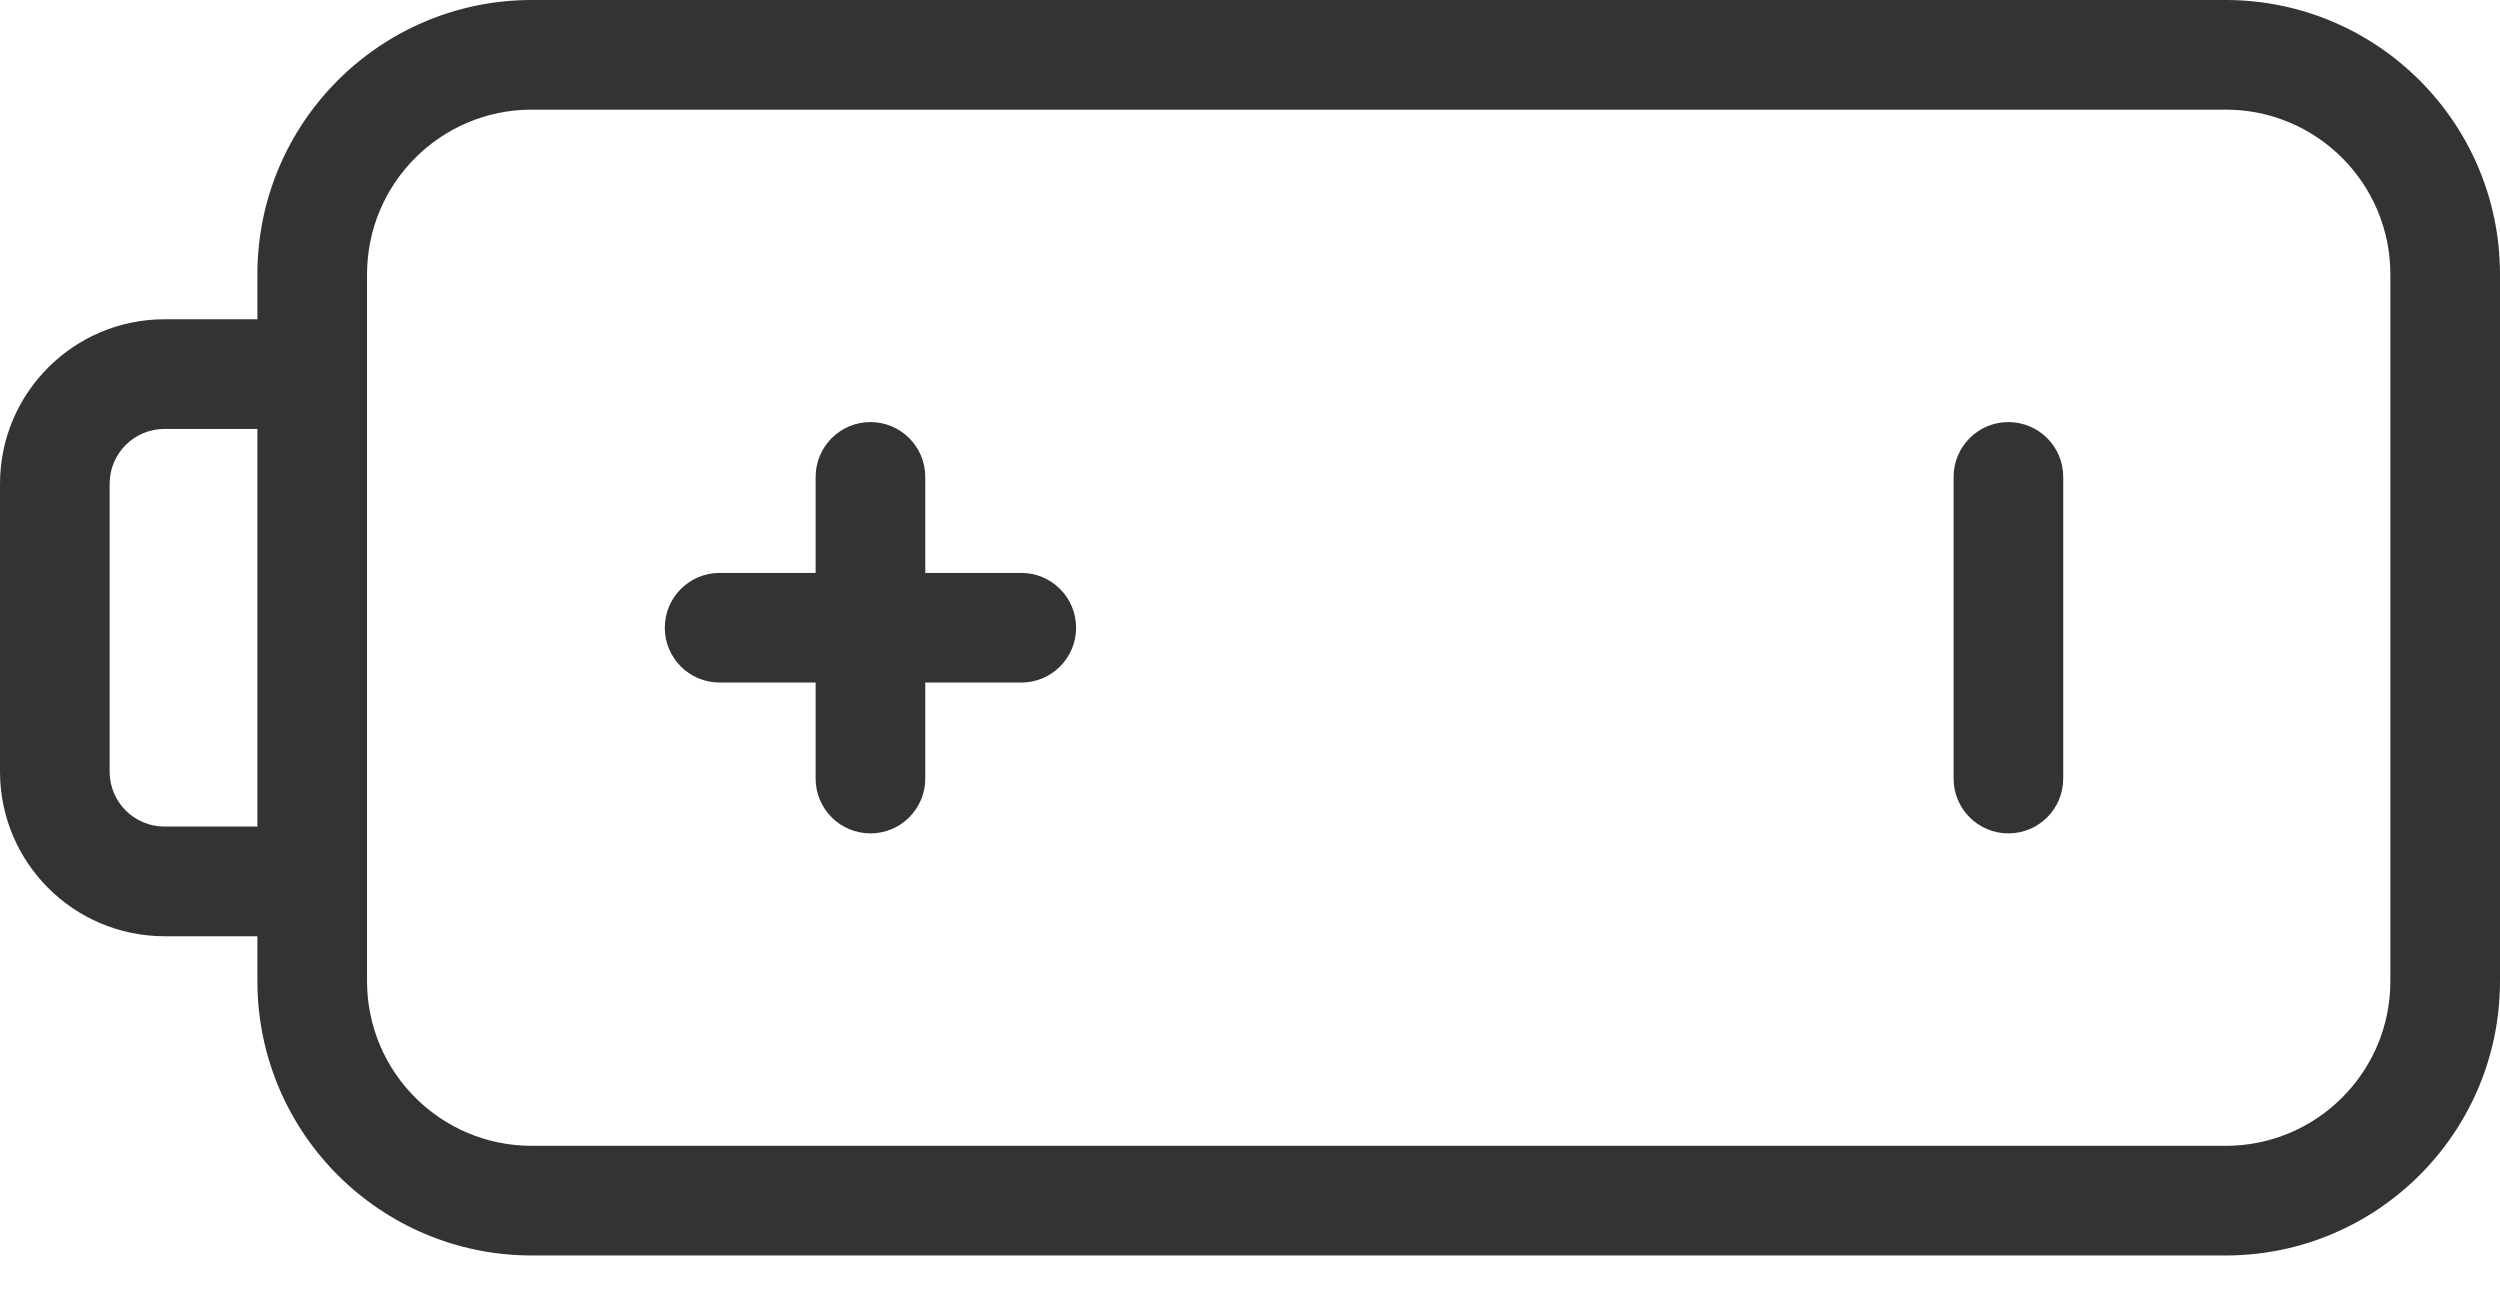
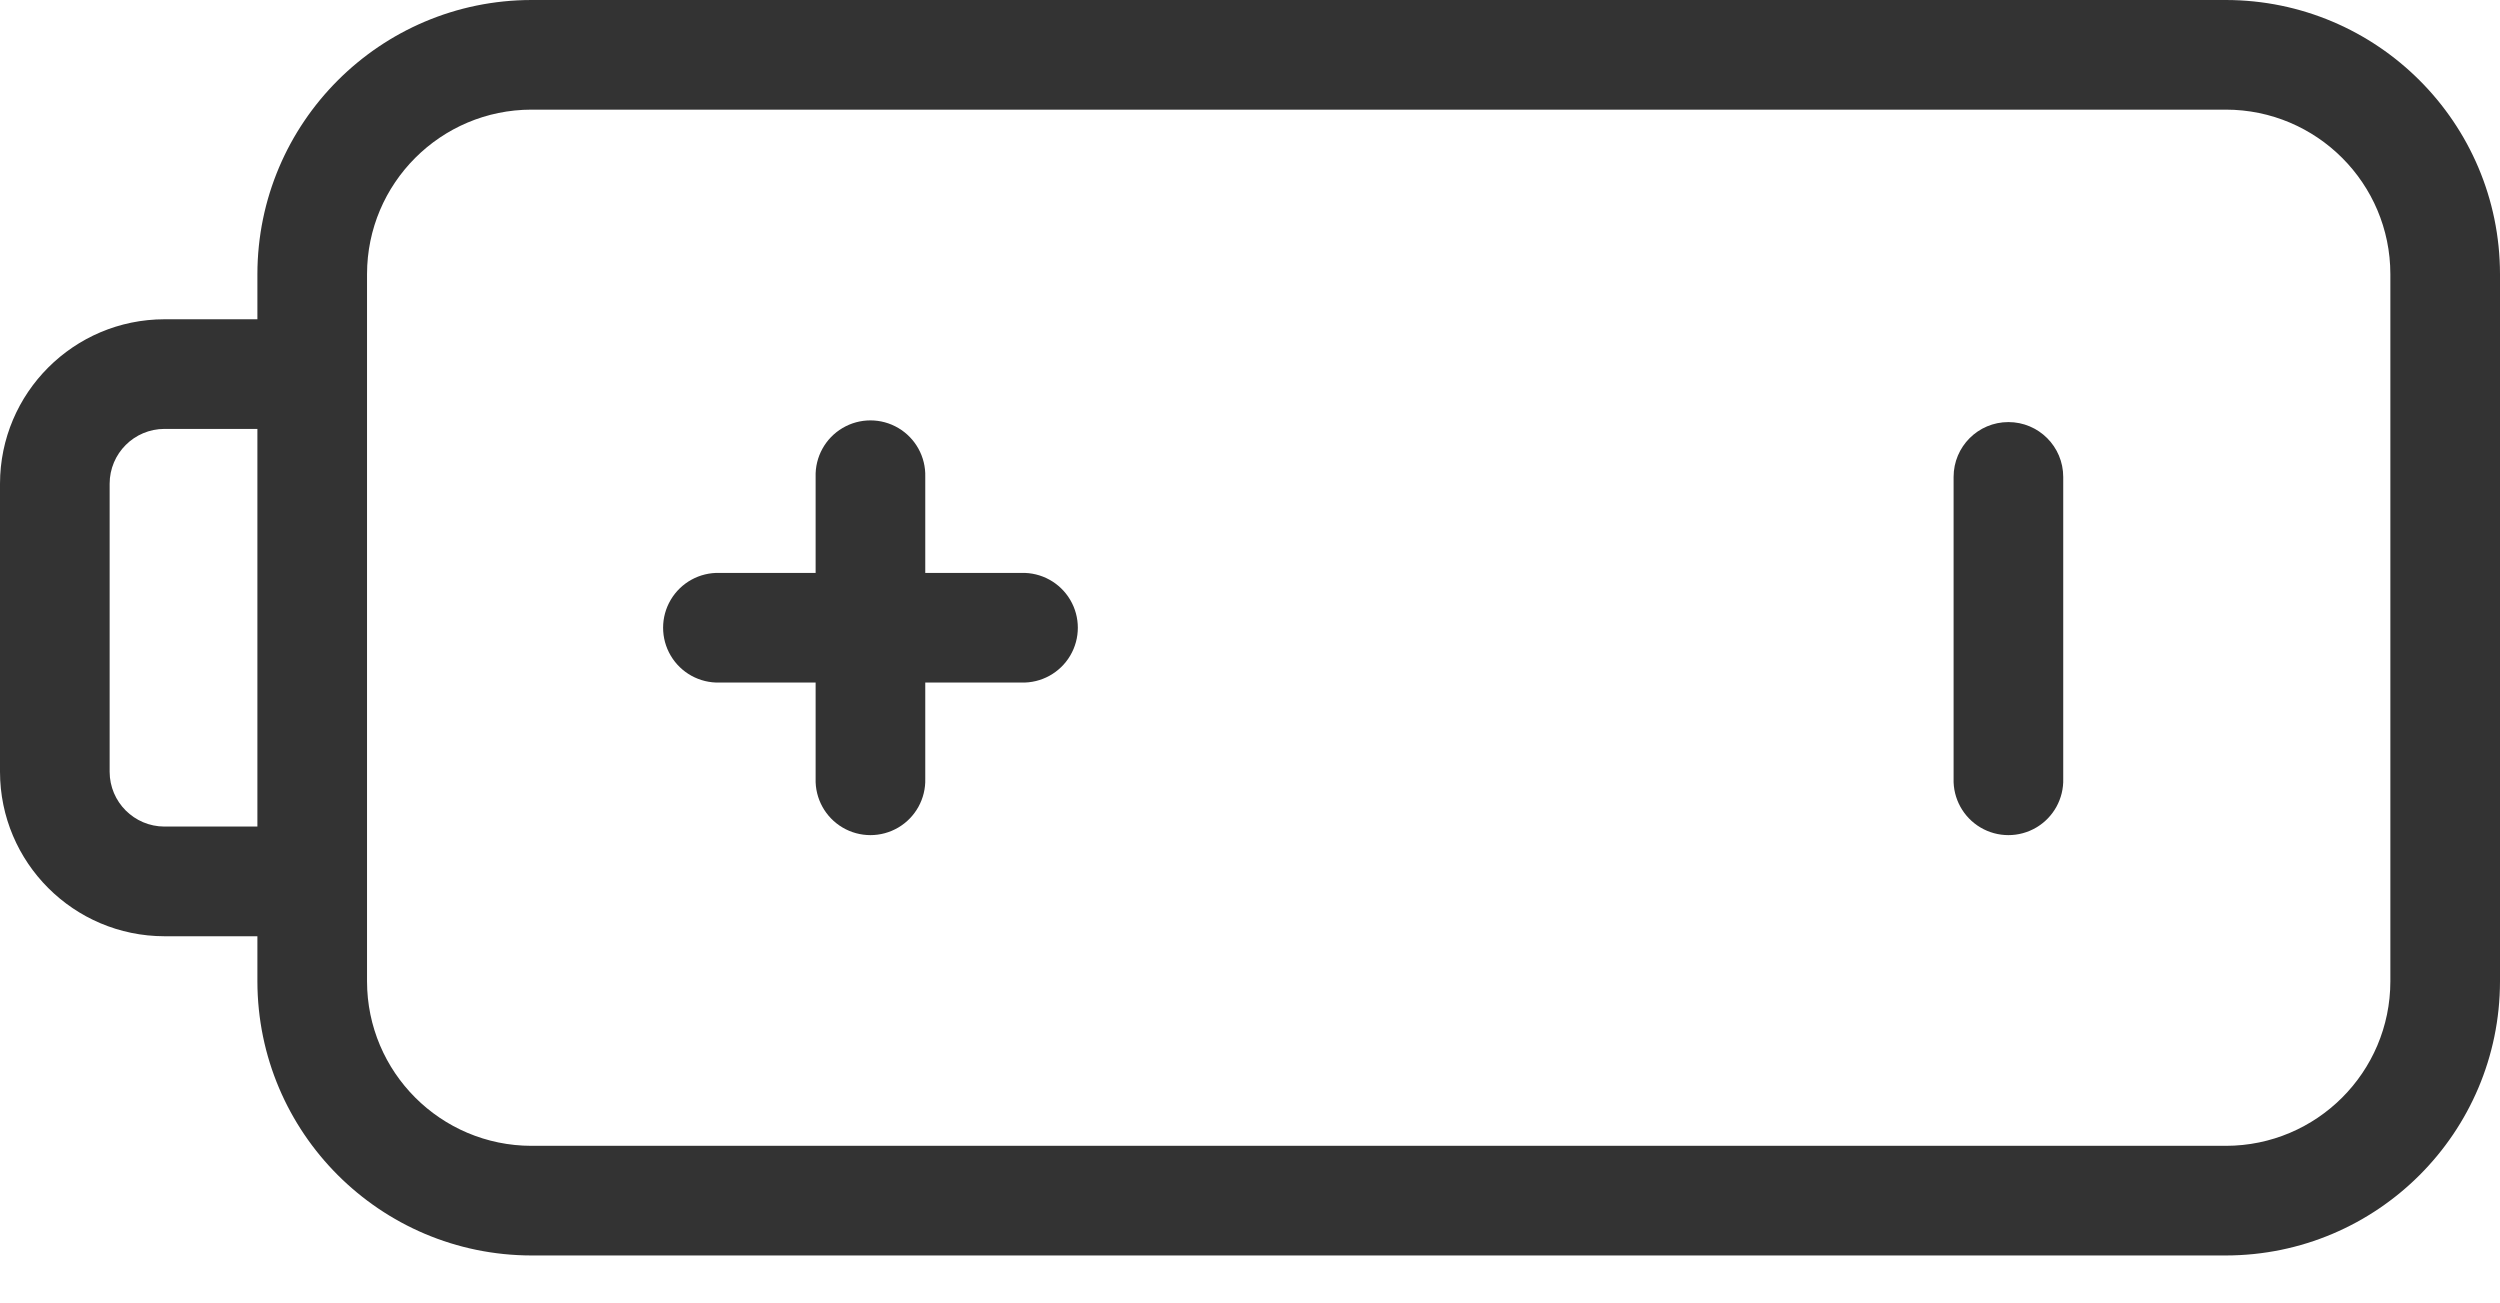
- <svg xmlns="http://www.w3.org/2000/svg" width="48" height="25" version="1.1" viewBox="0 0 48 25">
-   <g id="Events" fill="none" fill-rule="evenodd" stroke="none" stroke-width="1">
-     <g id="Assets" transform="translate(-146, -253)">
-       <g id="Icons-/-Battery" transform="translate(144, 239)">
-         <g id="Icon" fill="#D8D8D8" fill-opacity="0">
-           <circle id="Oval" cx="26" cy="26" r="26" />
-         </g>
-         <g id="010-battery" fill="#333" fill-rule="nonzero" transform="translate(2, 14)">
-           <path id="Shape" d="M42.737,0 L10.205,0 C7.3,0.003 4.945,2.358 4.942,5.263 L4.942,6.13 L3.158,6.13 C1.414,6.132 0.002,7.544 2.84217094e-14,9.287 L2.84217094e-14,14.818 C0.002,16.561 1.414,17.974 3.158,17.976 L4.942,17.976 L4.942,18.842 C4.945,21.748 7.3,24.102 10.205,24.105 L42.737,24.105 C45.642,24.102 47.997,21.748 48,18.842 L48,5.263 C47.997,2.358 45.642,0.003 42.737,0 Z M3.158,15.87 C2.577,15.87 2.106,15.399 2.105,14.818 L2.105,9.287 C2.106,8.706 2.577,8.236 3.158,8.235 L4.942,8.235 L4.942,15.87 L3.158,15.87 Z M45.895,18.842 C45.893,20.586 44.48,21.998 42.737,22 L10.205,22 C8.462,21.998 7.049,20.586 7.047,18.842 L7.047,5.263 C7.049,3.52 8.462,2.107 10.205,2.105 L42.737,2.105 C44.48,2.107 45.893,3.52 45.895,5.263 L45.895,18.842 Z" />
-           <path id="Shape" d="M19.609,11 L17.765,11 L17.765,9.157 C17.765,8.575 17.294,8.104 16.713,8.104 C16.131,8.104 15.66,8.575 15.66,9.157 L15.66,11 L13.817,11 C13.235,11 12.764,11.471 12.764,12.053 C12.764,12.634 13.235,13.105 13.817,13.105 L15.66,13.105 L15.66,14.949 C15.66,15.53 16.131,16.001 16.713,16.001 C17.294,16.001 17.765,15.53 17.765,14.949 L17.765,13.105 L19.609,13.105 C20.19,13.105 20.661,12.634 20.661,12.053 C20.661,11.471 20.19,11 19.609,11 Z" />
-           <path id="Shape" d="M38.561,8.104 C37.98,8.104 37.509,8.575 37.509,9.157 L37.509,14.949 C37.509,15.53 37.98,16.001 38.561,16.001 C39.143,16.001 39.614,15.53 39.614,14.949 L39.614,9.157 C39.614,8.575 39.143,8.104 38.561,8.104 Z" />
-         </g>
-       </g>
+ <svg xmlns="http://www.w3.org/2000/svg" width="48" height="25" viewBox="0 0 48 25">
+   <g fill="none" fill-rule="evenodd">
+     <circle cx="26" cy="26" r="26" transform="translate(-2 -14)" />
+     <g fill="#333" fill-rule="nonzero">
+       <path d="M42.737 0H10.205a5.27 5.27 0 00-5.263 5.263v.867H3.158A3.162 3.162 0 000 9.287v5.53a3.162 3.162 0 003.158 3.159h1.784v.866a5.27 5.27 0 005.263 5.263h32.532A5.27 5.27 0 0048 18.842V5.263A5.27 5.27 0 0042.737 0zM3.157 15.87a1.054 1.054 0 01-1.052-1.052v-5.53a1.054 1.054 0 011.053-1.053h1.784v7.635H3.158zm42.738 2.972A3.161 3.161 0 0142.737 22H10.205a3.161 3.161 0 01-3.158-3.158V5.263a3.161 3.161 0 013.158-3.158h32.532a3.161 3.161 0 013.158 3.158v13.58z" />
+       <path d="M19.609 11h-1.844V9.157a1.053 1.053 0 10-2.105 0V11h-1.843a1.053 1.053 0 100 2.105h1.843v1.844a1.053 1.053 0 102.105 0v-1.844h1.844a1.053 1.053 0 100-2.105zm18.952-2.896c-.581 0-1.052.471-1.052 1.053v5.792a1.053 1.053 0 102.105 0V9.157c0-.582-.471-1.053-1.053-1.053z" />
    </g>
  </g>
</svg>
